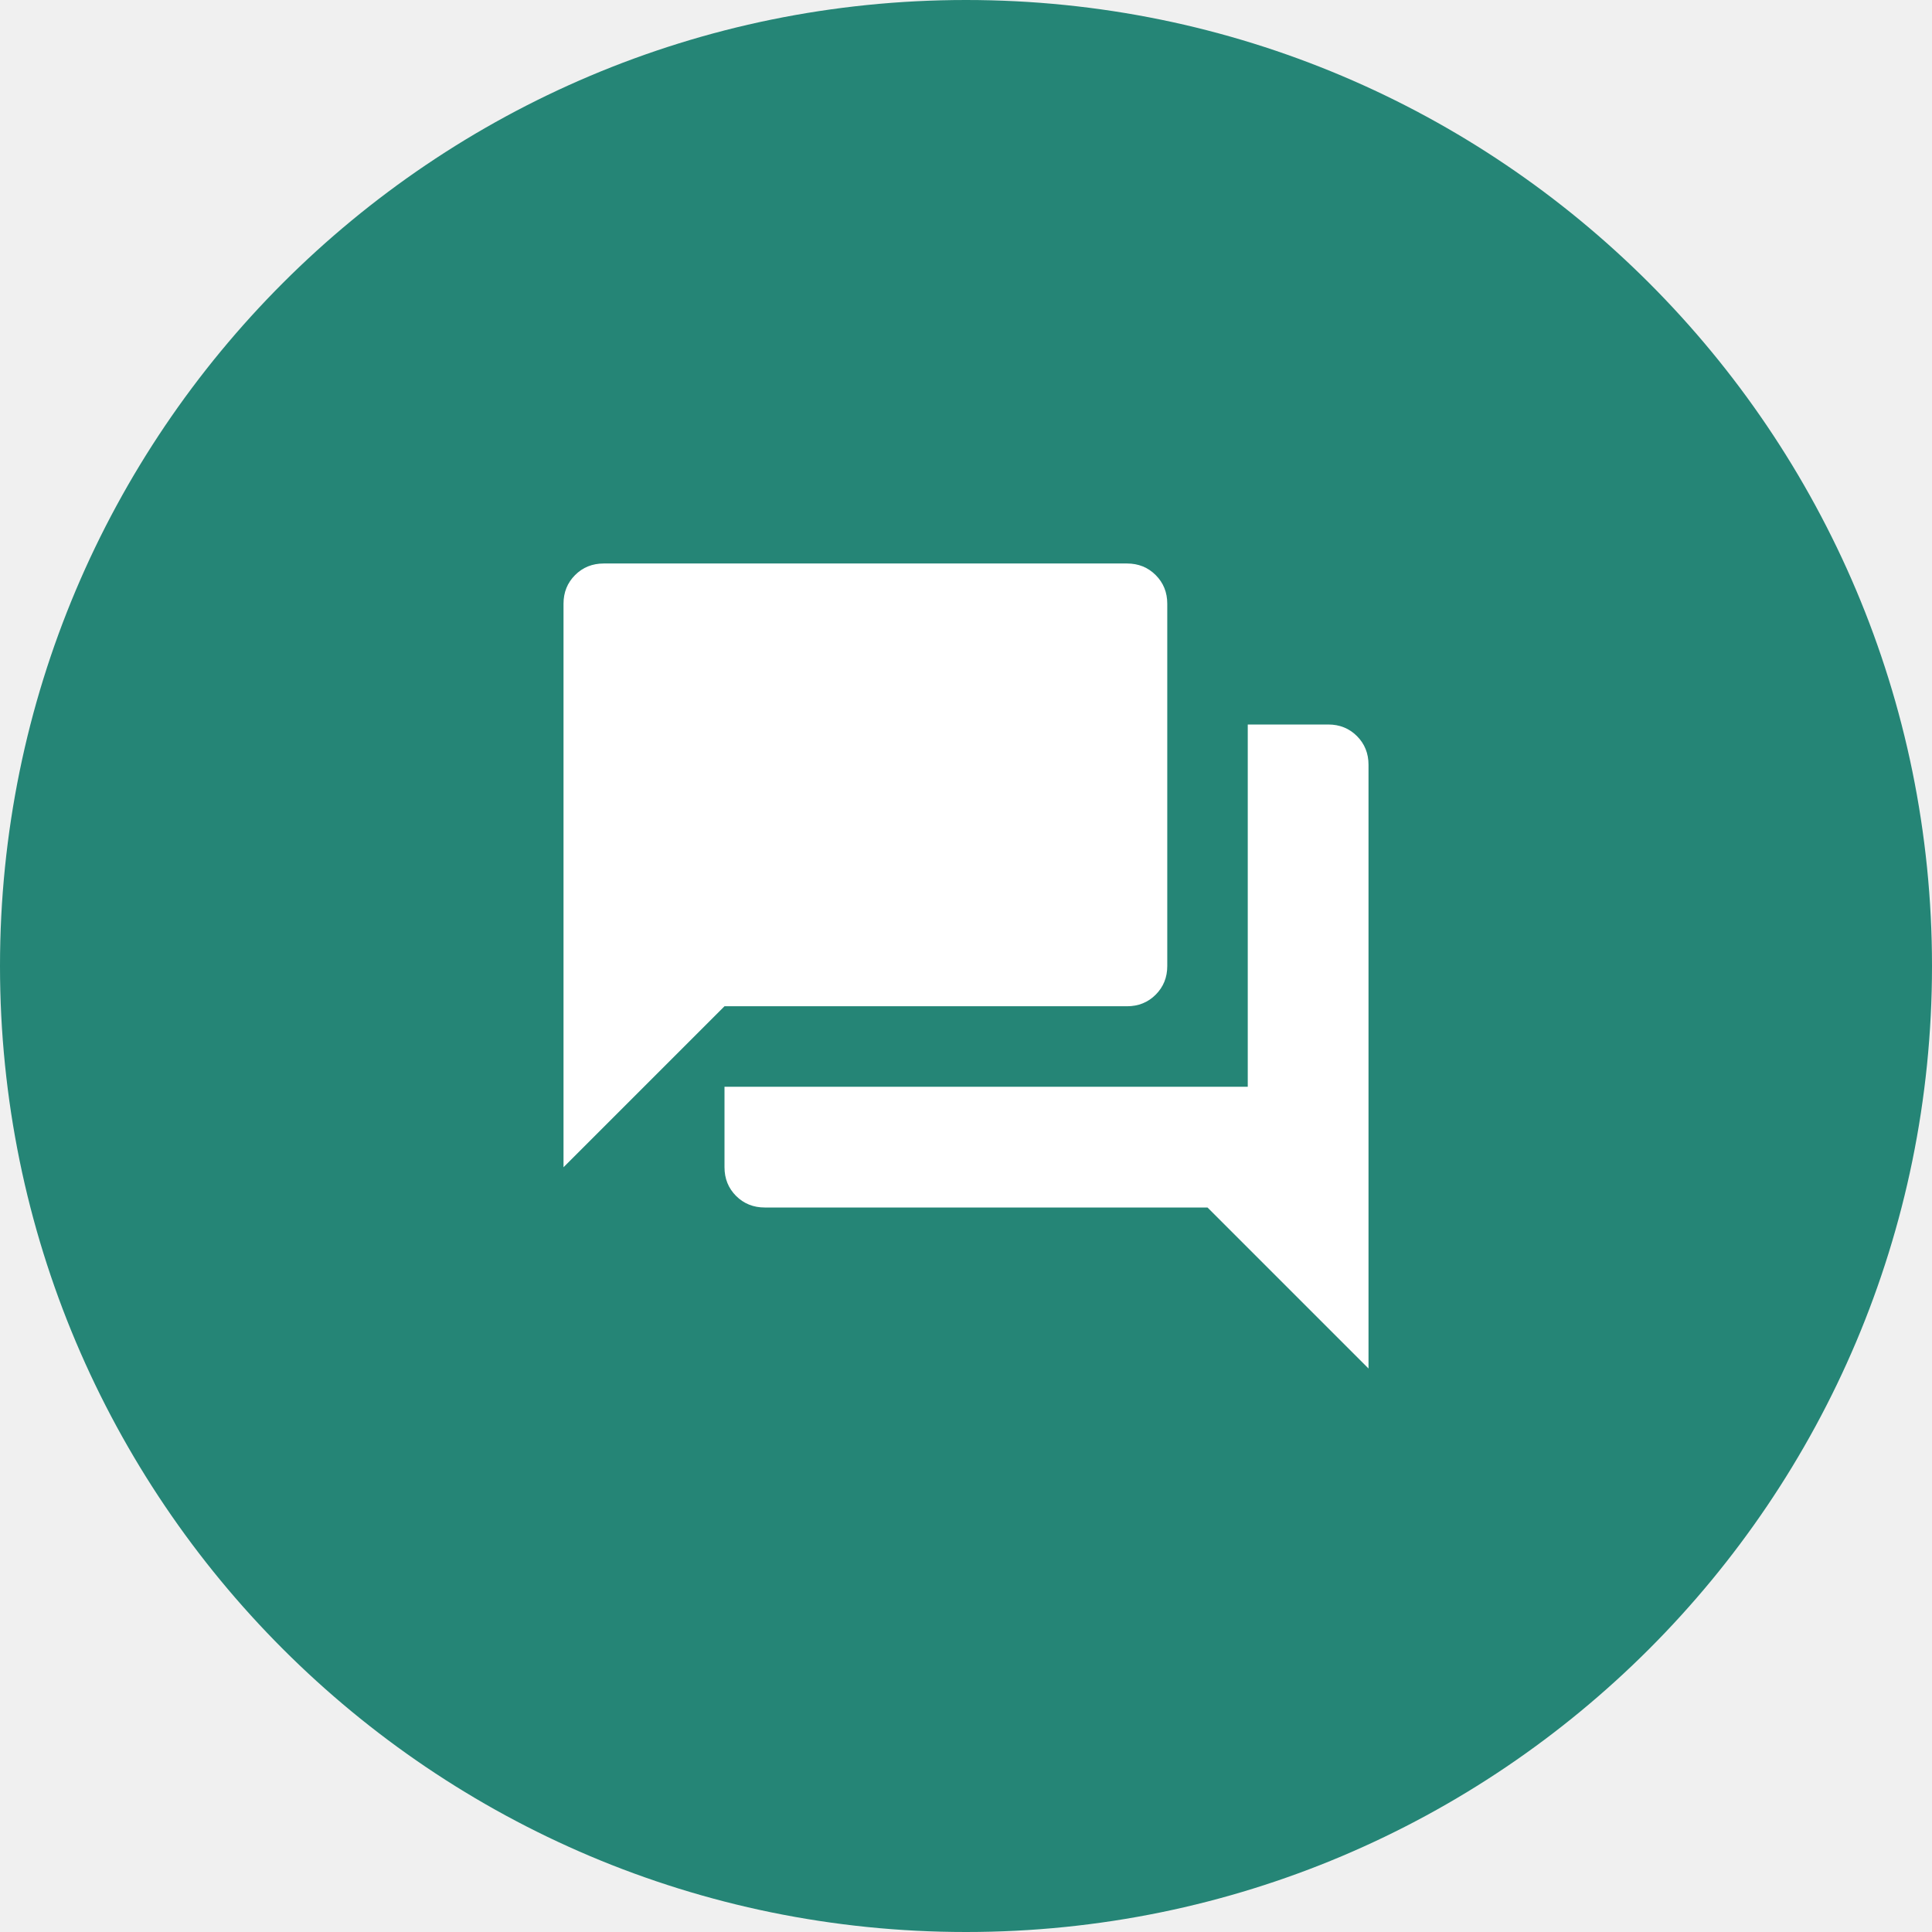
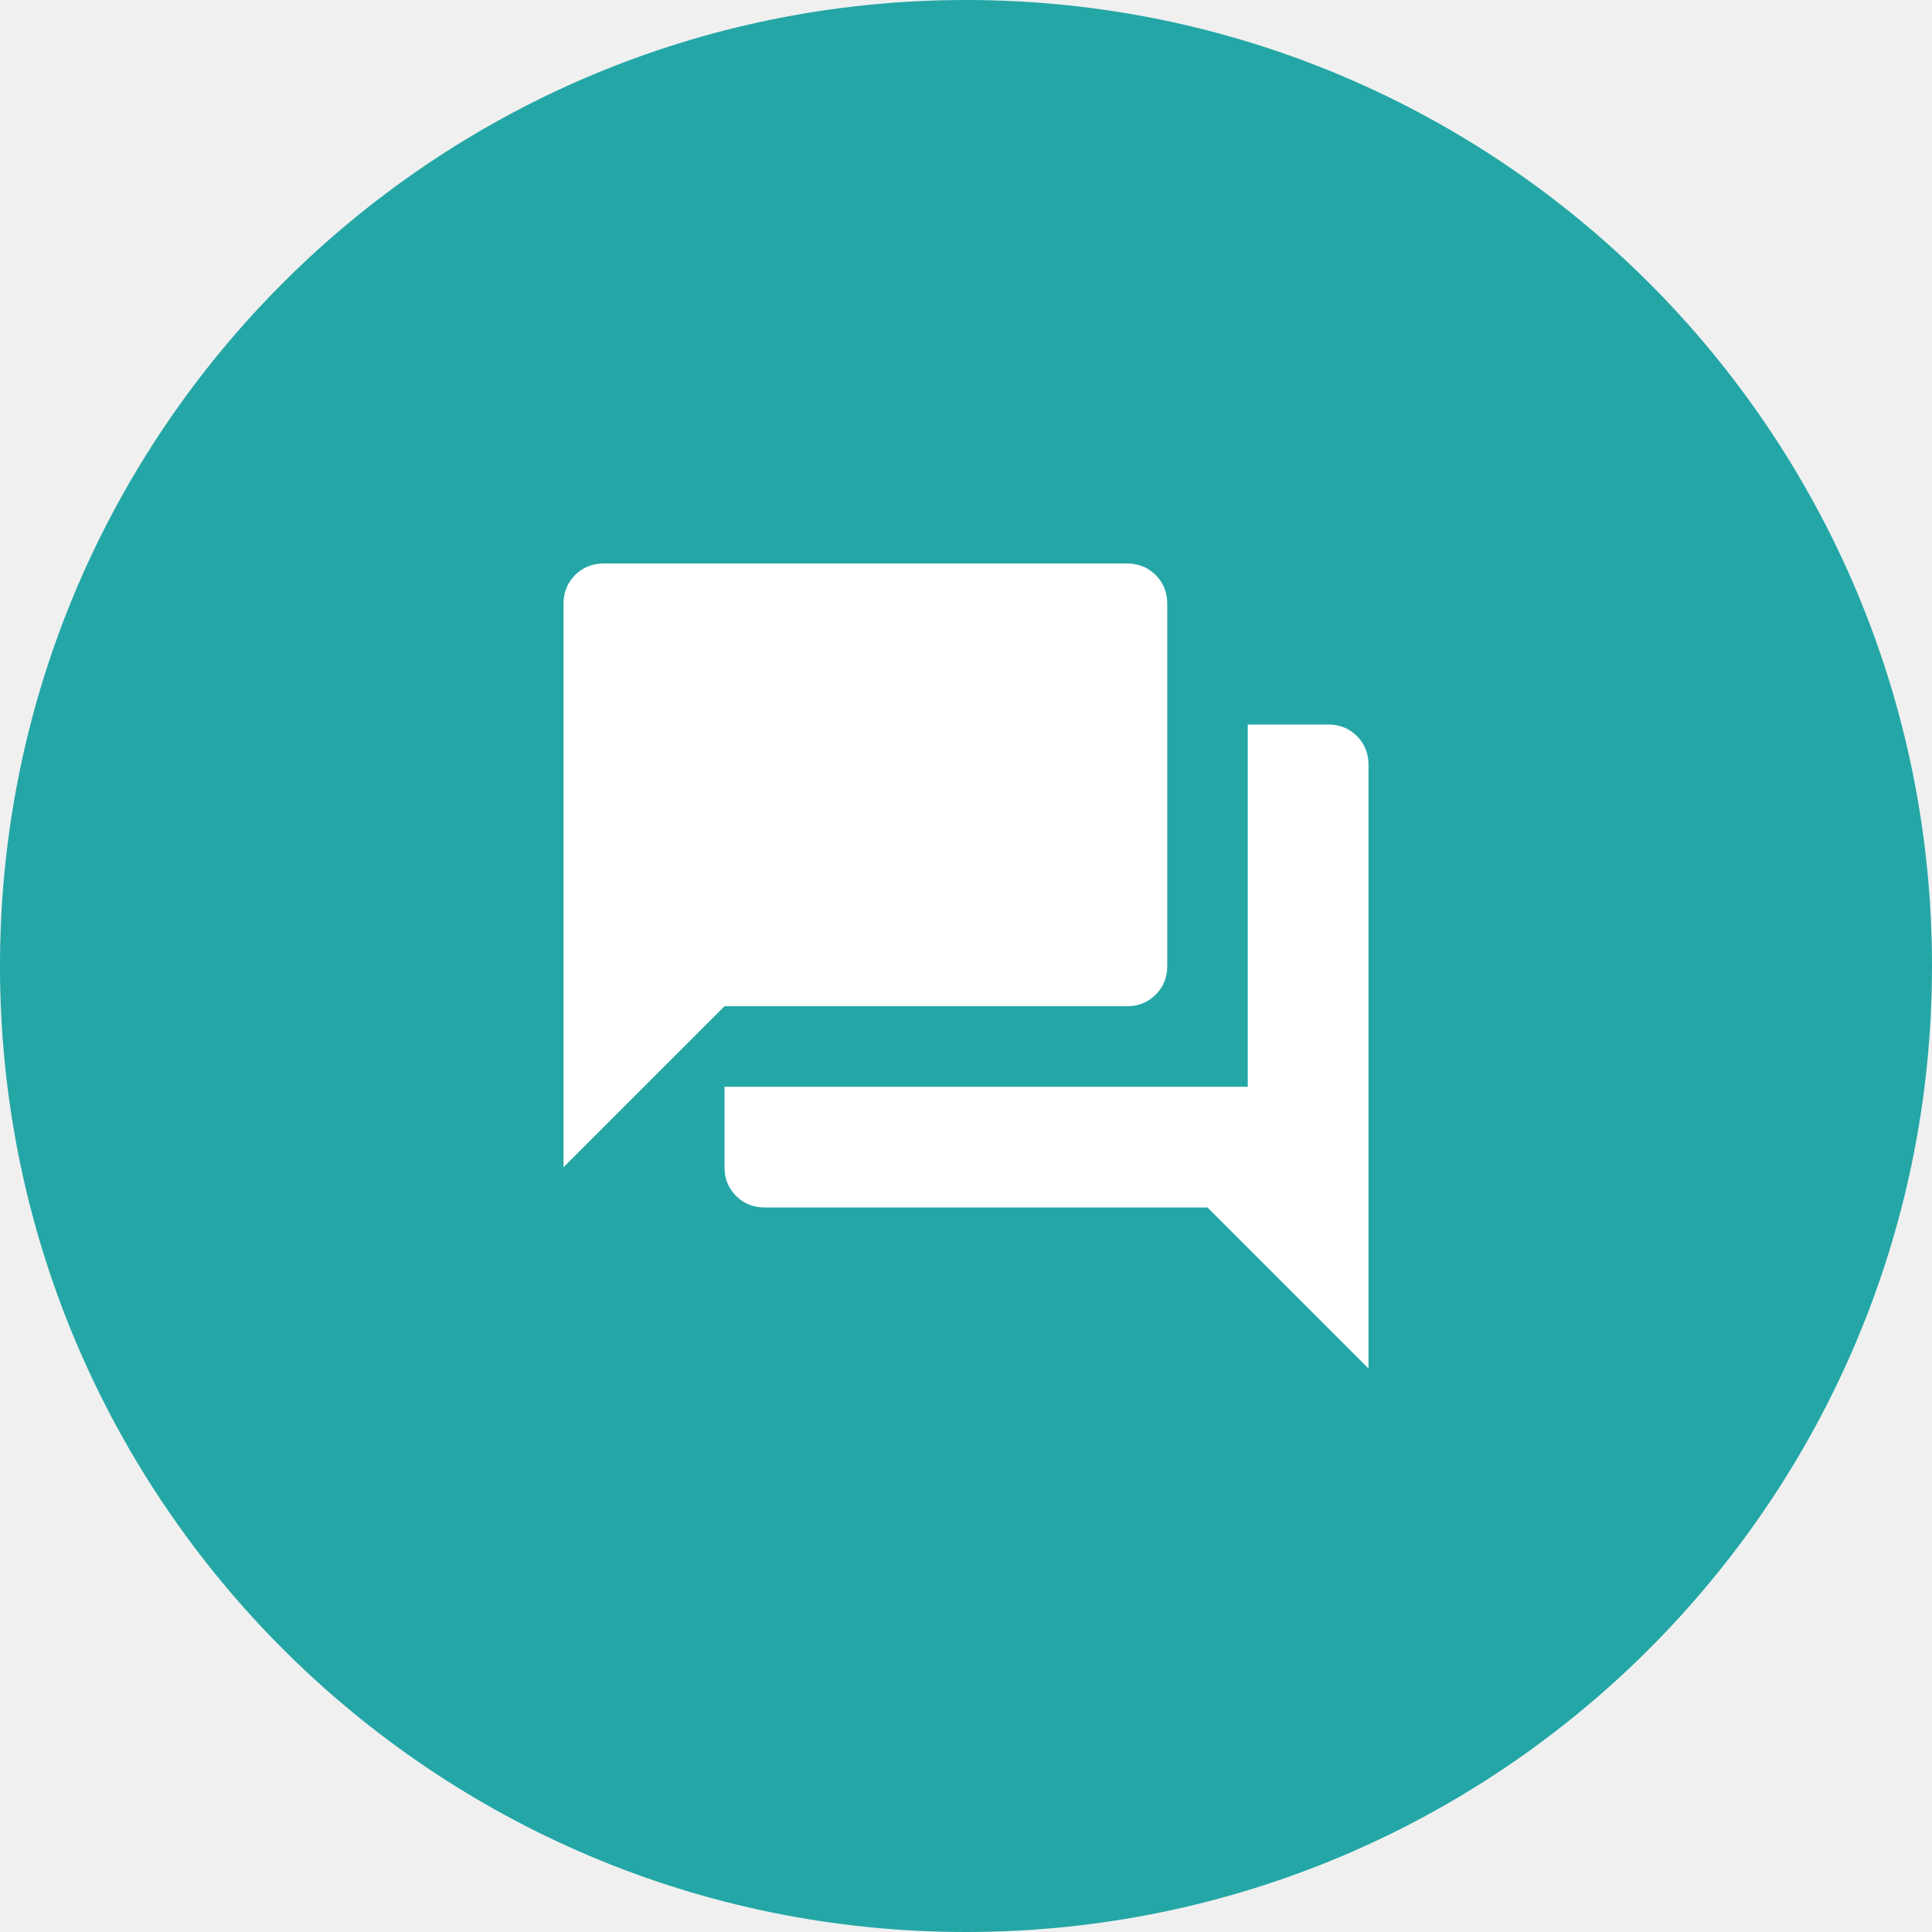
<svg xmlns="http://www.w3.org/2000/svg" width="80" height="80" viewBox="0 0 80 80" fill="none">
-   <rect width="80" height="80" rx="40" fill="#258576" />
+   <rect width="80" height="80" rx="40" fill="#24A6A6" />
  <path d="M23.334 48.333V25C23.334 24.528 23.493 24.132 23.813 23.812C24.132 23.493 24.528 23.333 25 23.333H46.667C47.139 23.333 47.535 23.493 47.854 23.812C48.174 24.132 48.334 24.528 48.334 25V40C48.334 40.472 48.174 40.868 47.854 41.188C47.535 41.507 47.139 41.667 46.667 41.667H30L23.334 48.333ZM31.667 50C31.195 50 30.799 49.84 30.479 49.521C30.16 49.201 30 48.806 30 48.333V45H51.667V30H55C55.472 30 55.868 30.16 56.188 30.479C56.507 30.799 56.667 31.195 56.667 31.667V56.667L50 50H31.667Z" fill="white" />
</svg>
